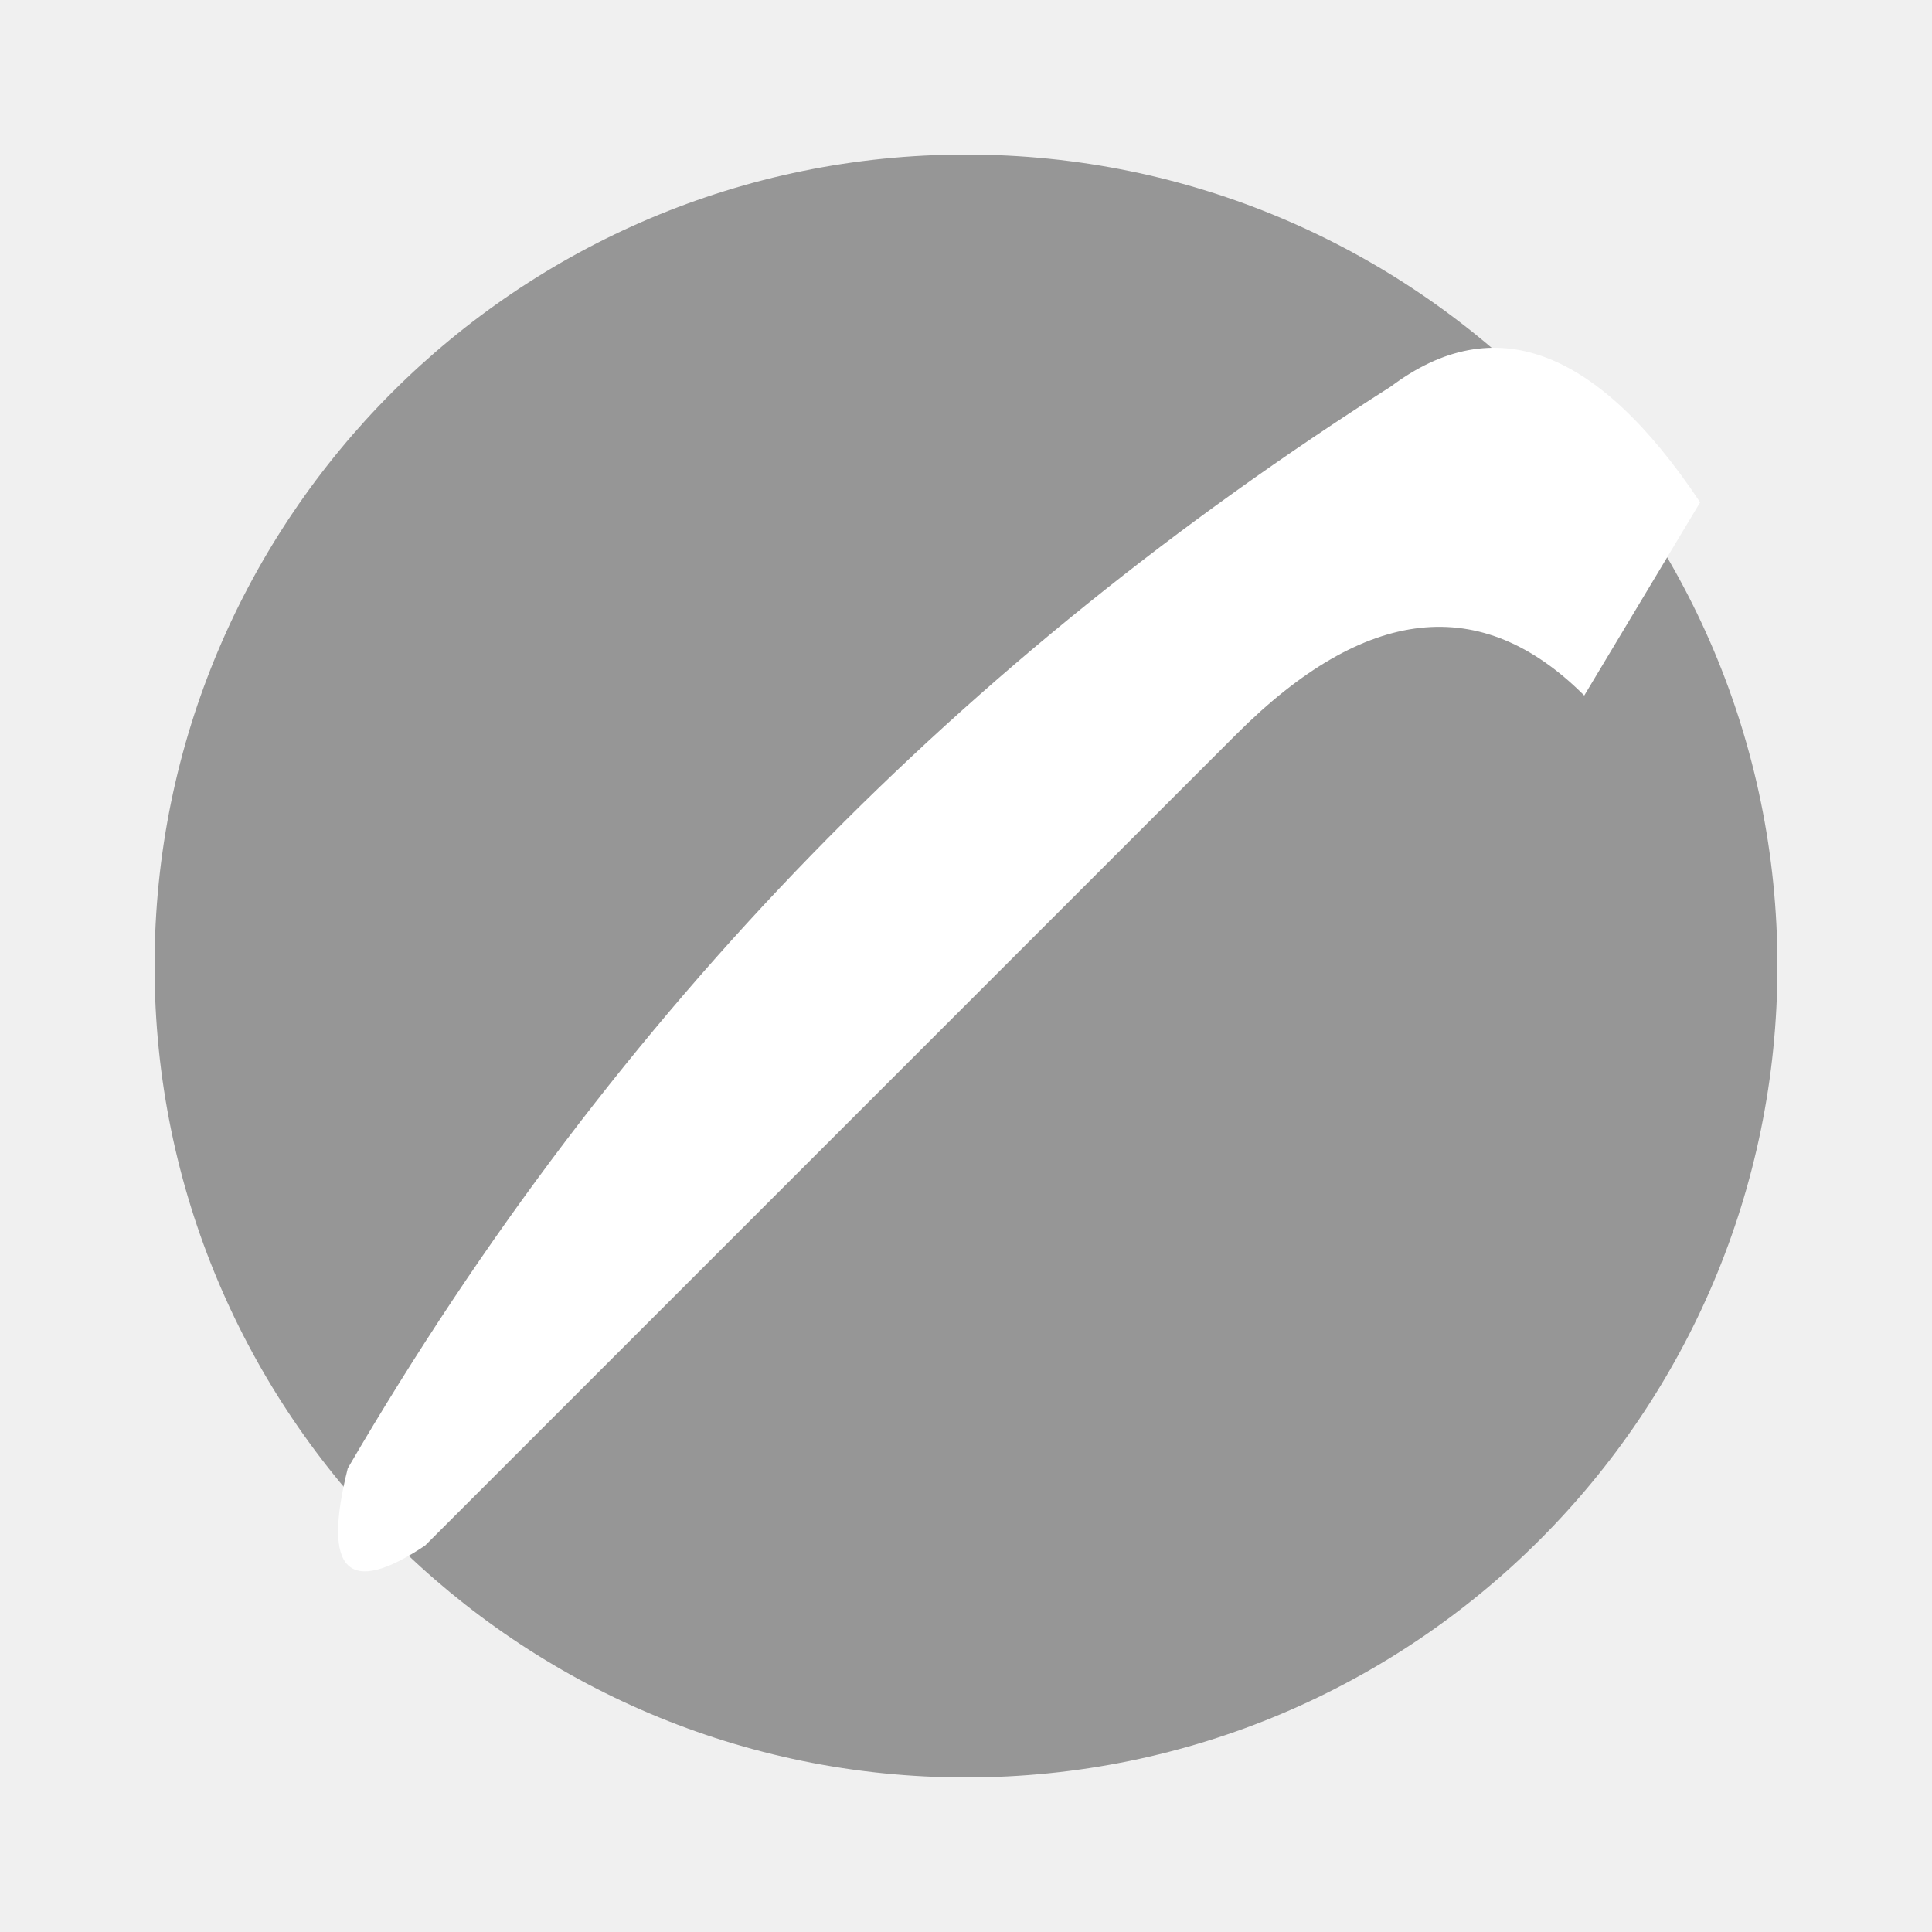
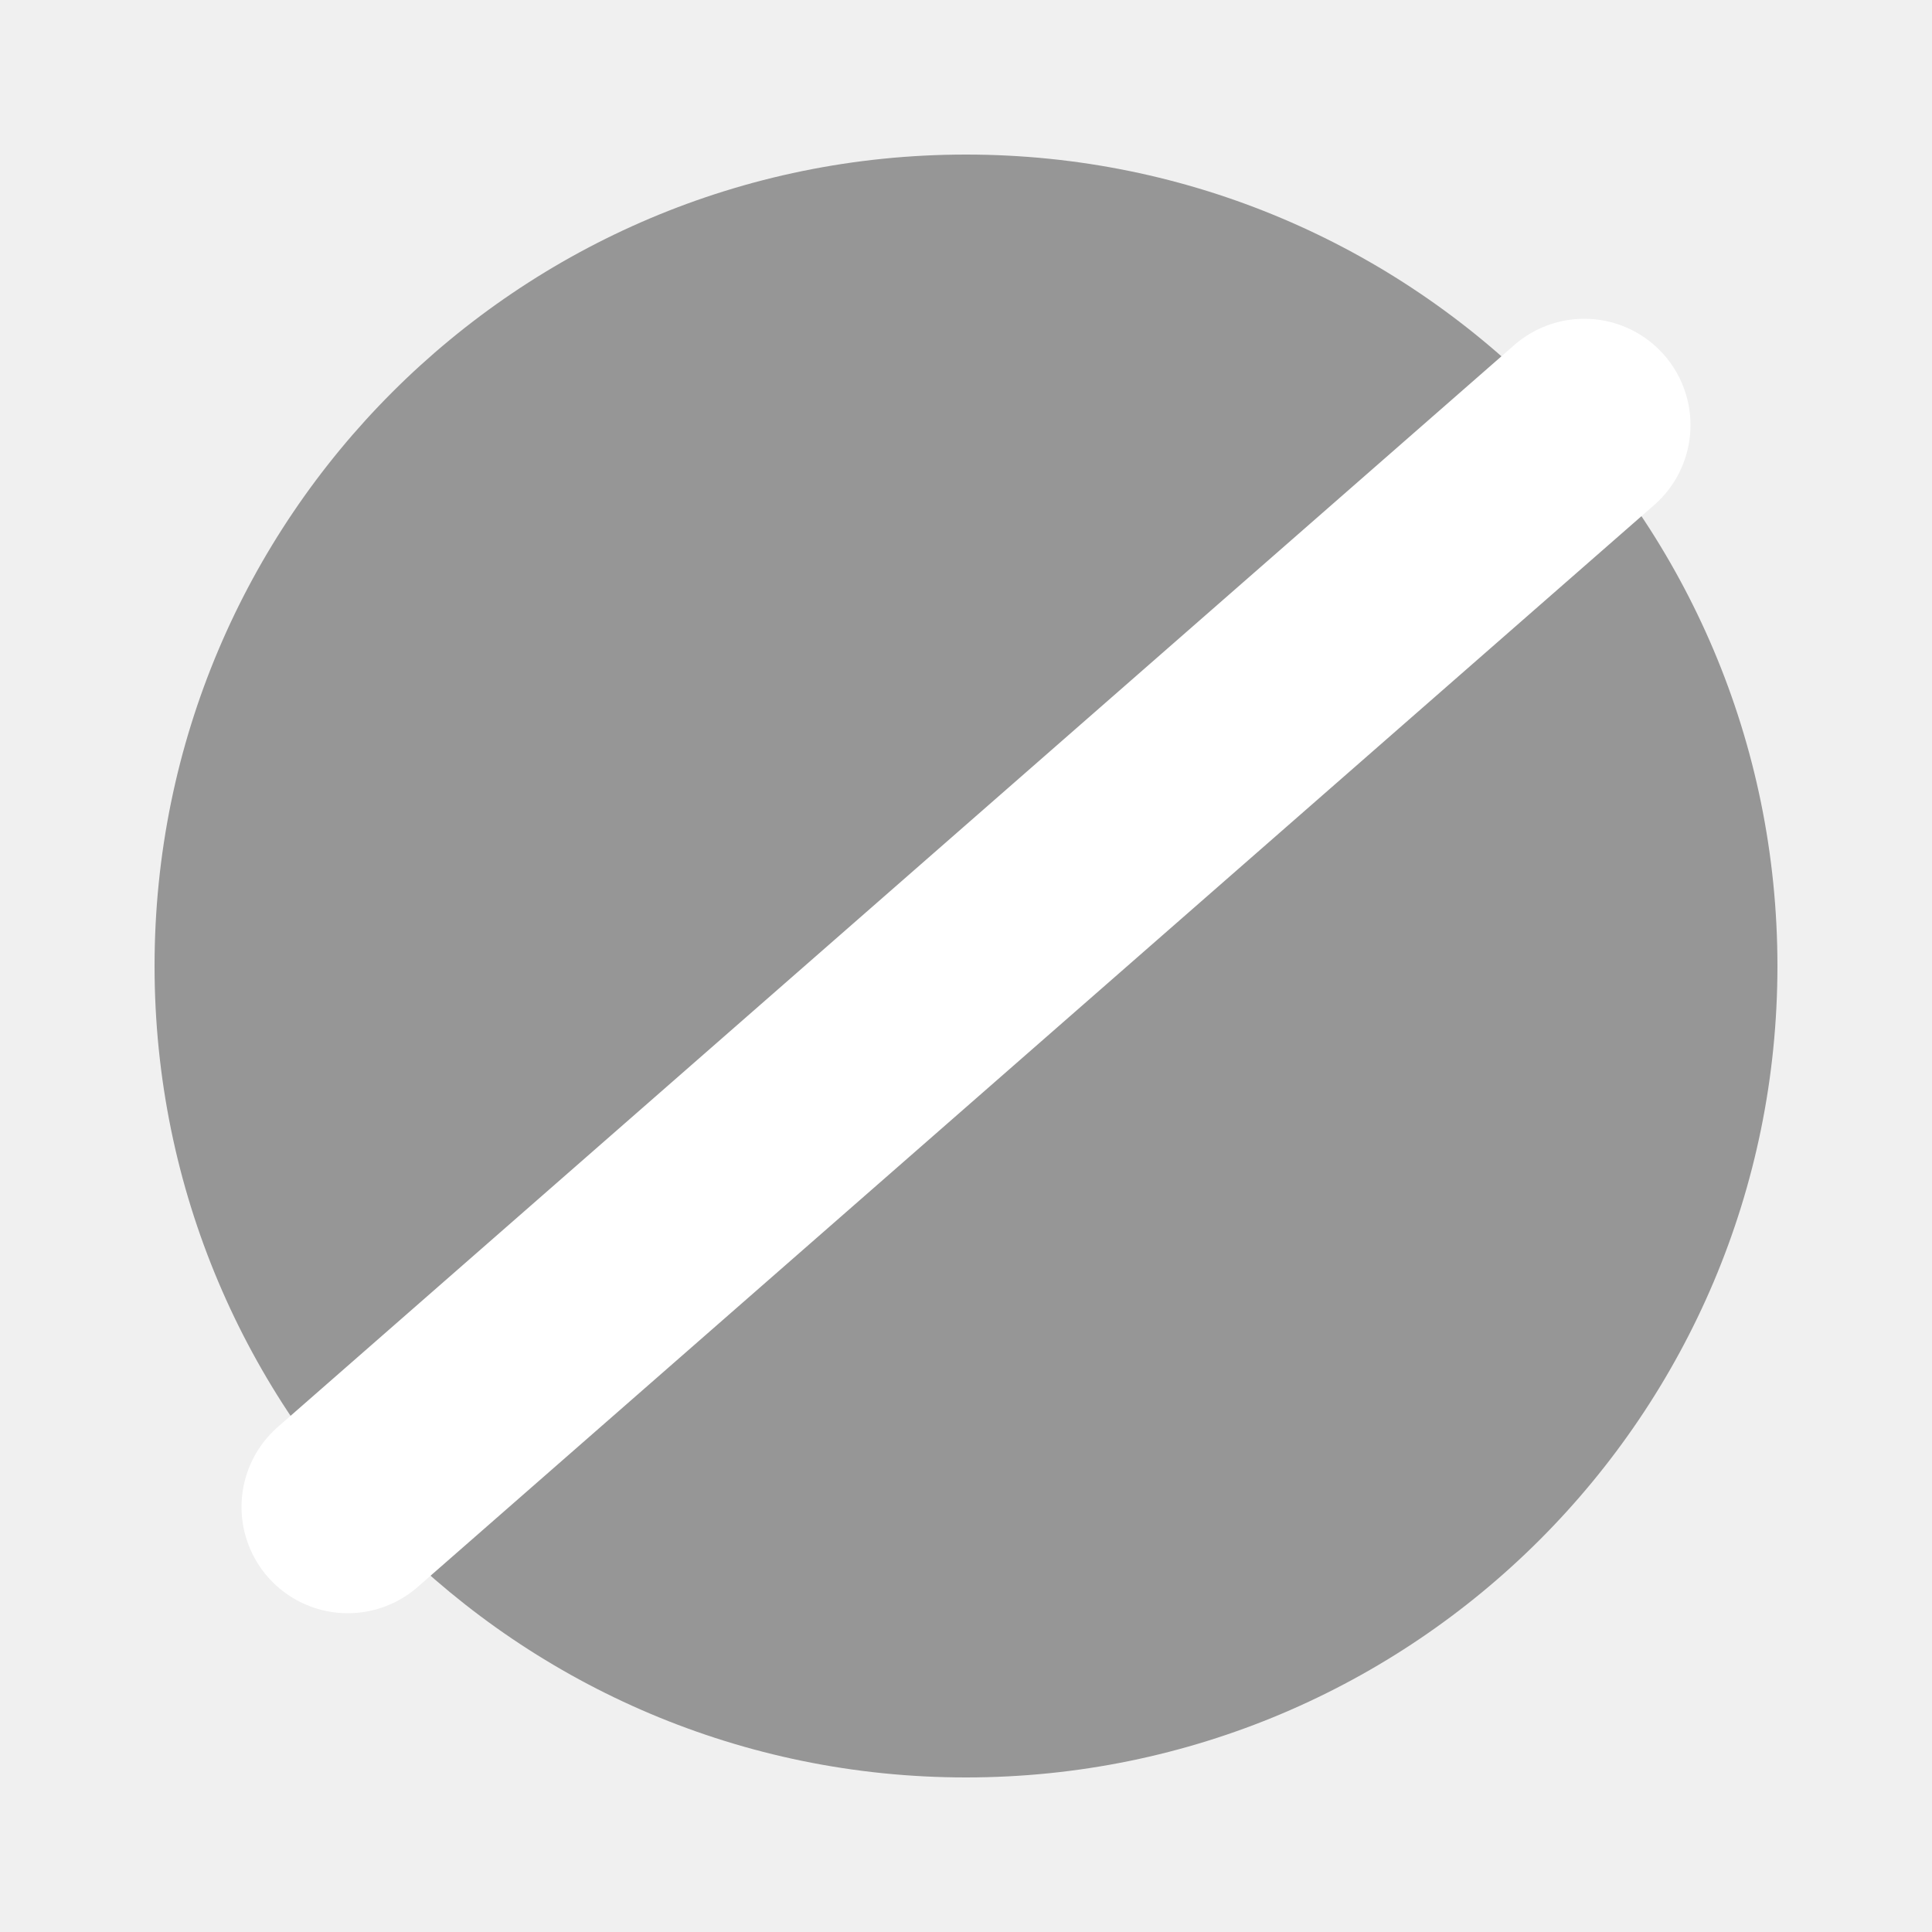
<svg xmlns="http://www.w3.org/2000/svg" viewBox="0 0 100 100" role="img" aria-label="Solo Vault AI">
  <circle cx="50" cy="50" r="42" fill="#969696" />
-   <path d="M18 76C32 52 50 34 72 20Q80 14 88 26L82 36Q74 28 64 38C48 54 32 70 22 80Q16 84 18 76Z" fill="#FFFFFF" />
+   <line x1="18" y1="78" x2="82" y2="22" stroke="#FFFFFF" stroke-width="11" stroke-linecap="round" />
</svg>
